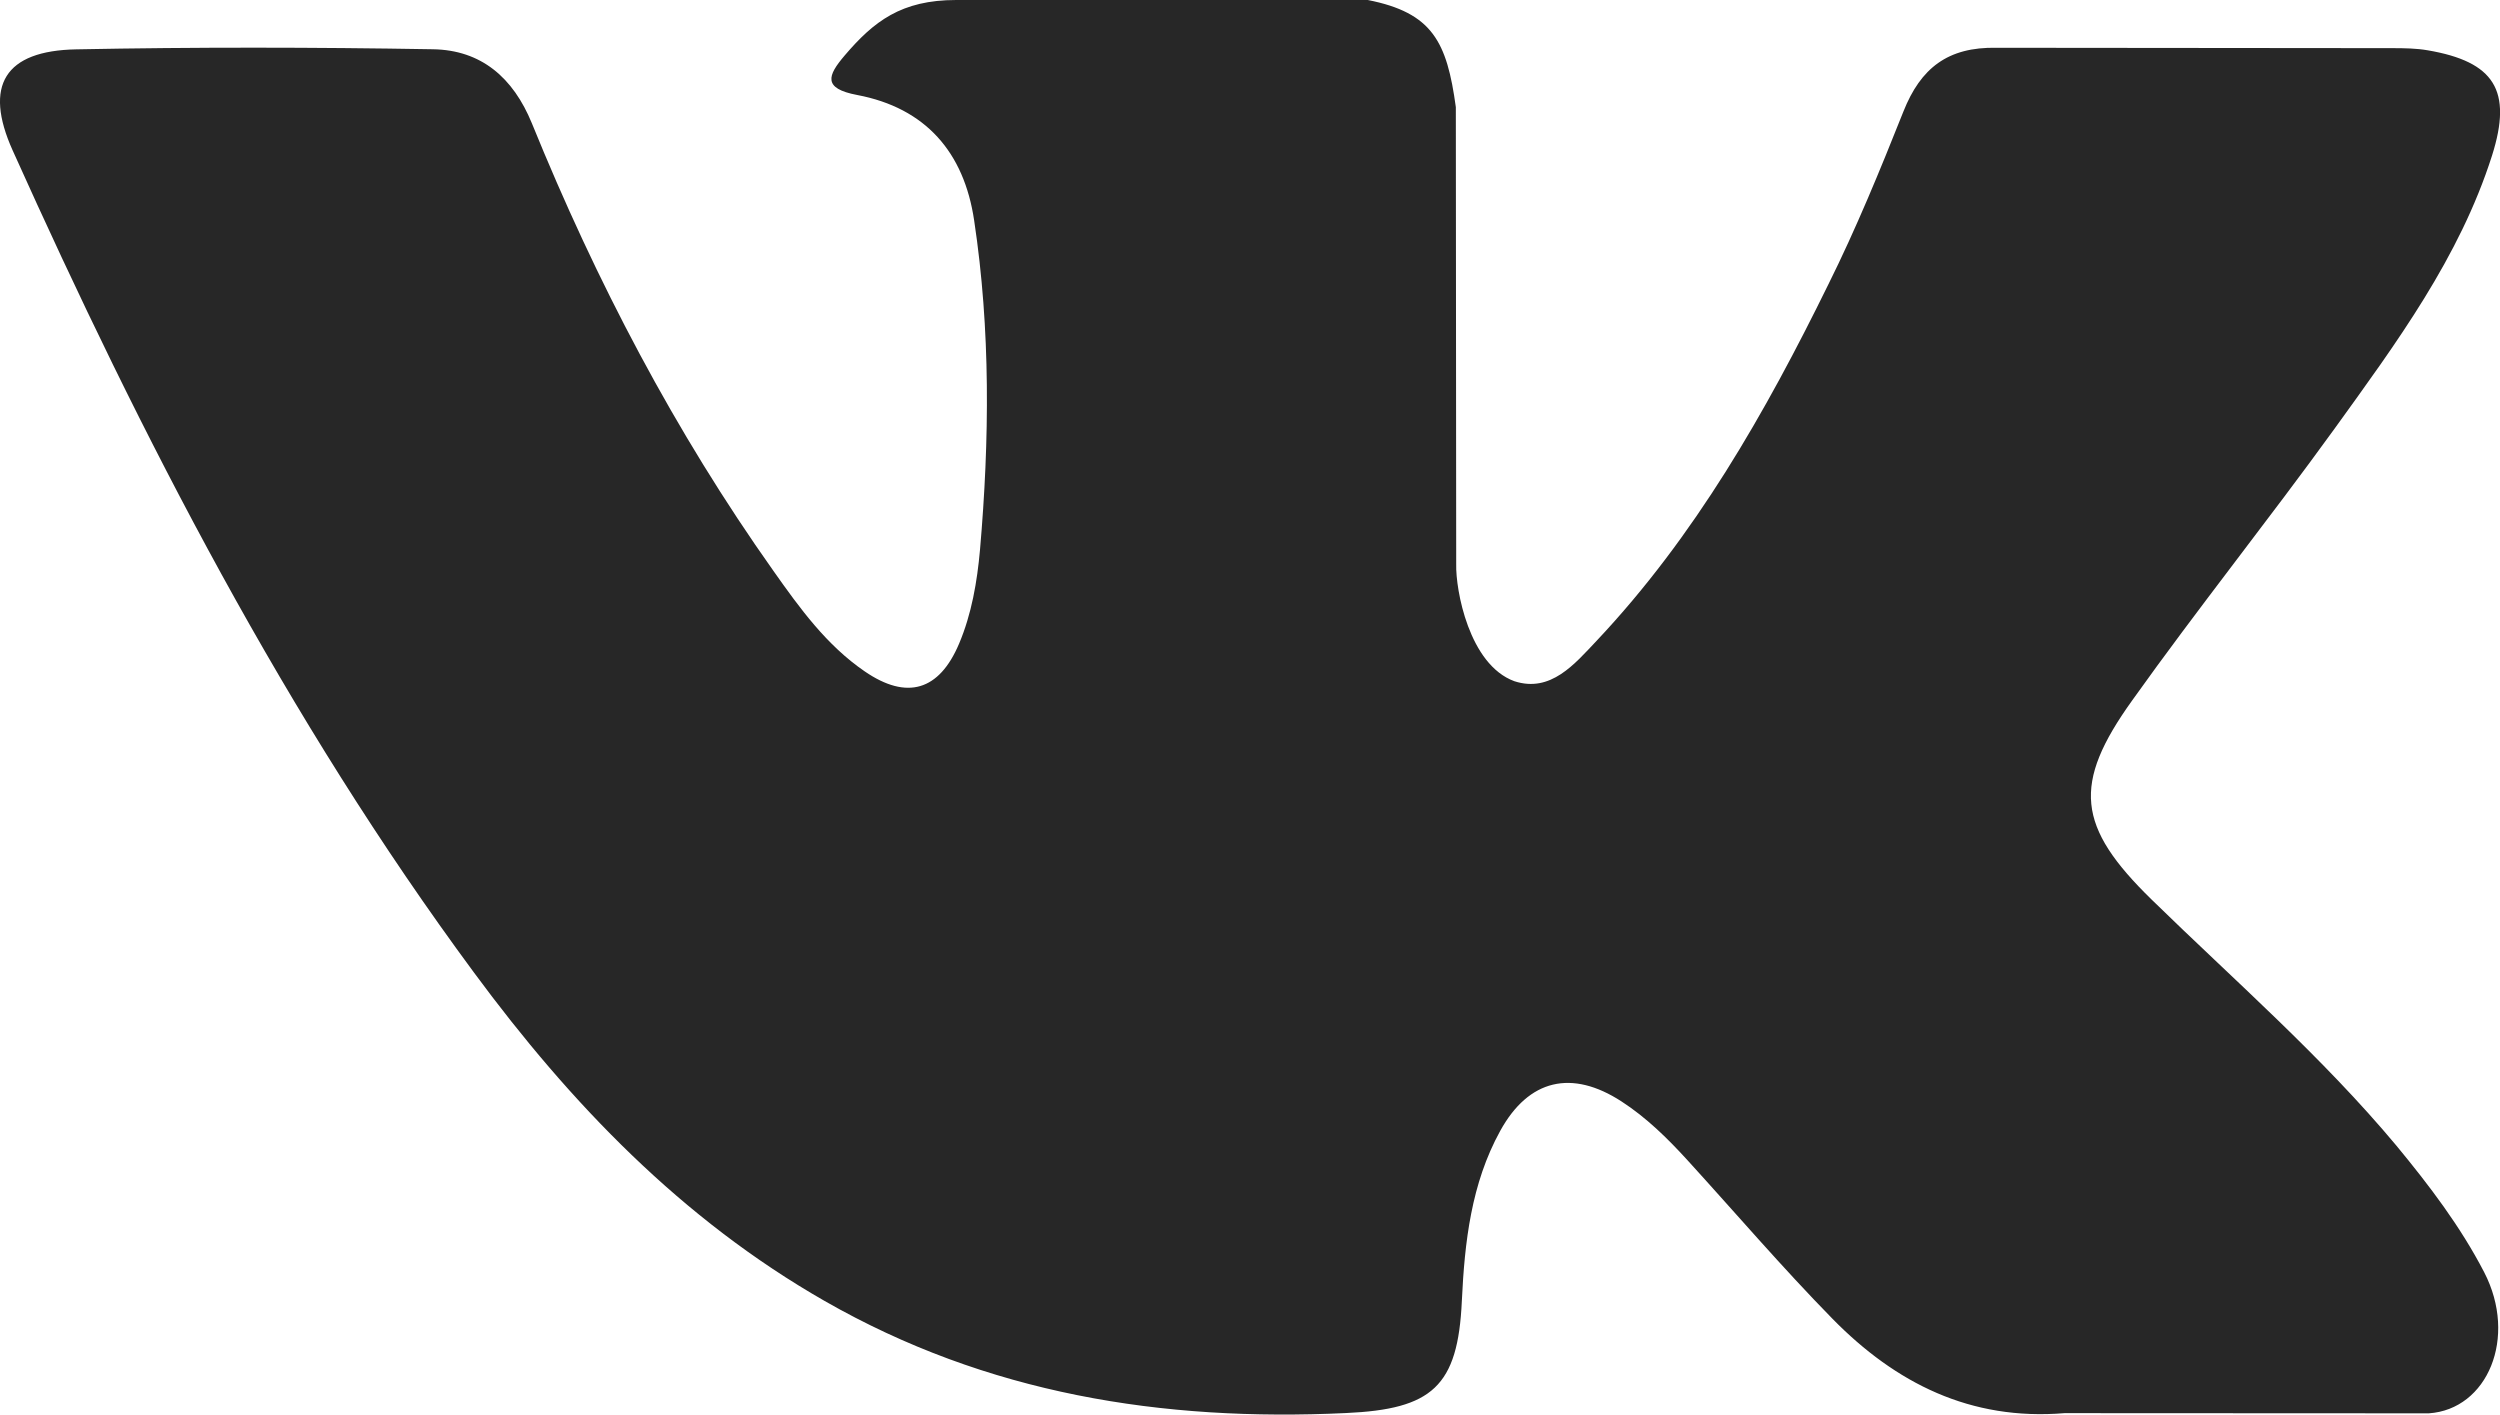
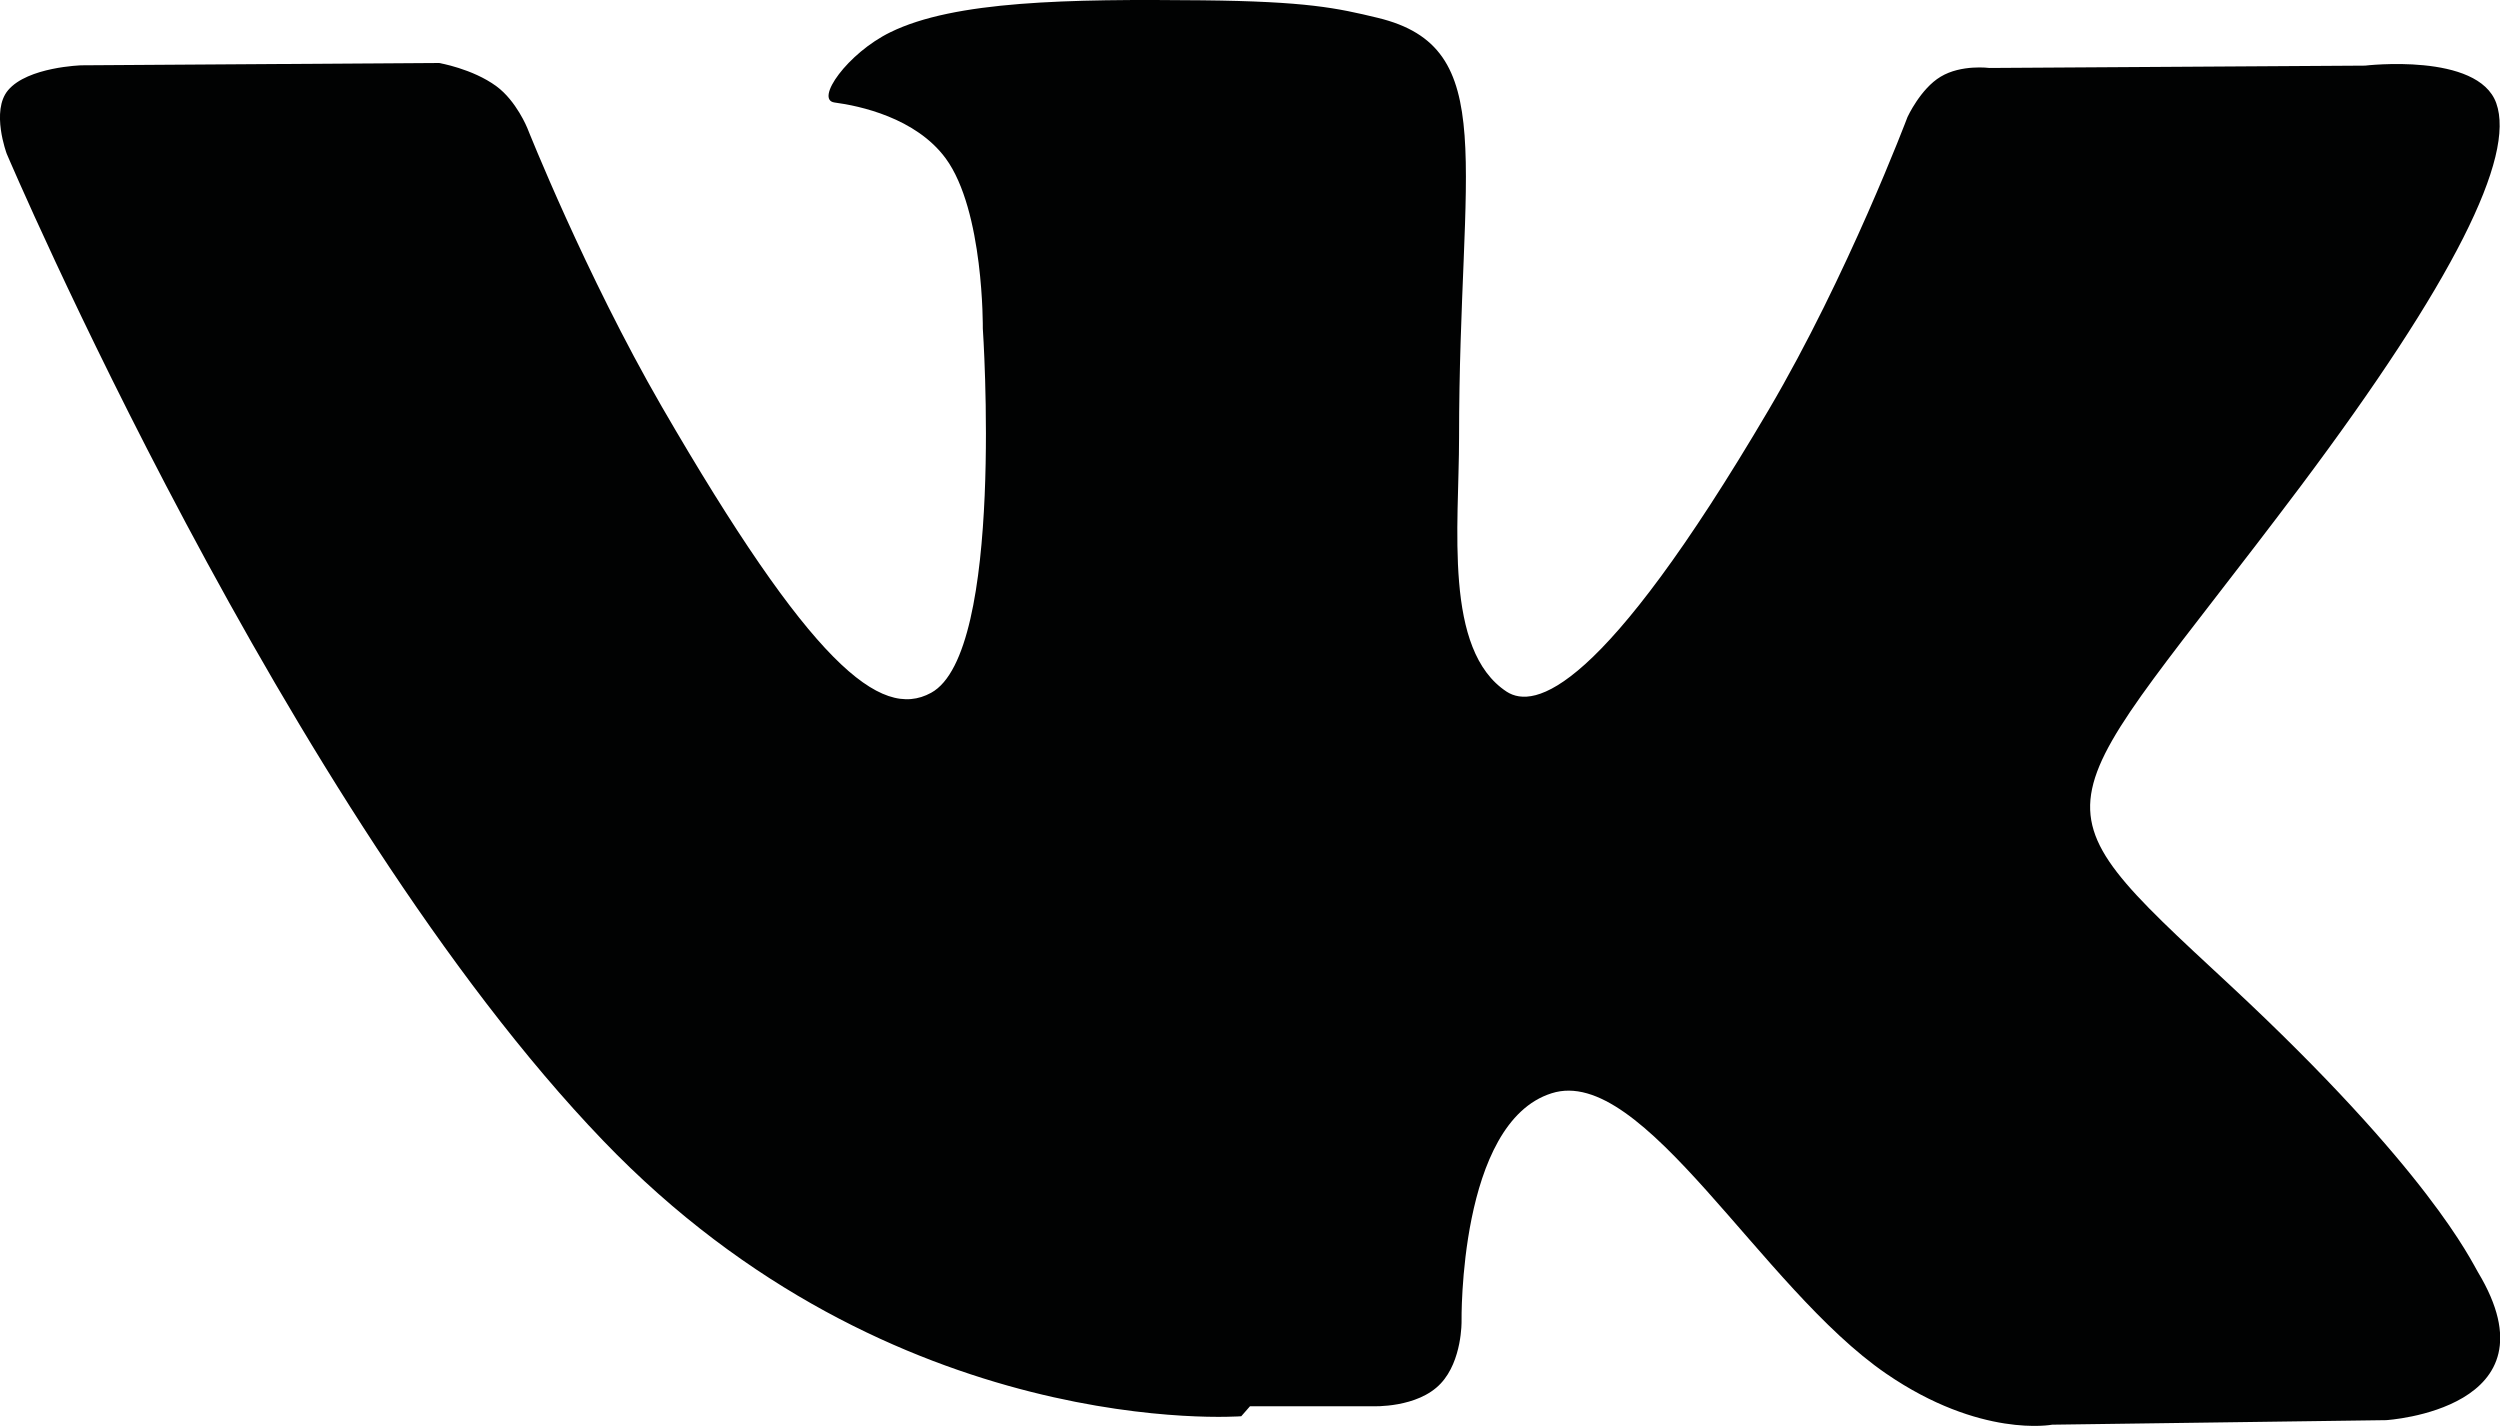
- <svg xmlns="http://www.w3.org/2000/svg" version="1.1" id="Слой_1" x="0px" y="0px" width="27px" height="15.28px" viewBox="0 0 27 15.28" enable-background="new 0 0 27 15.28" xml:space="preserve">
-   <path fill="#272727" d="M23.237,9.715c0.896,0.875,1.842,1.697,2.645,2.659c0.354,0.429,0.69,0.87,0.947,1.366  c0.365,0.706,0.035,1.482-0.598,1.524l-3.934-0.002c-1.015,0.084-1.824-0.324-2.505-1.018c-0.544-0.555-1.049-1.145-1.572-1.719  c-0.214-0.234-0.439-0.455-0.707-0.629c-0.537-0.349-1.003-0.242-1.311,0.318c-0.313,0.569-0.384,1.2-0.414,1.835  c-0.042,0.927-0.322,1.17-1.252,1.212c-1.988,0.094-3.876-0.207-5.629-1.21c-1.545-0.884-2.744-2.133-3.787-3.546  C3.089,7.756,1.534,4.732,0.136,1.623c-0.314-0.7-0.085-1.076,0.688-1.09C2.108,0.508,3.39,0.51,4.675,0.532  C5.197,0.54,5.542,0.838,5.744,1.331c0.694,1.707,1.544,3.332,2.61,4.836c0.283,0.401,0.573,0.802,0.985,1.084  c0.456,0.313,0.804,0.209,1.019-0.299c0.136-0.322,0.195-0.669,0.226-1.014c0.103-1.188,0.115-2.373-0.063-3.556  c-0.109-0.738-0.525-1.216-1.263-1.356C8.882,0.955,8.939,0.815,9.121,0.601C9.437,0.23,9.734,0,10.327,0h4.445  c0.7,0.138,0.855,0.453,0.951,1.157l0.004,4.938c-0.007,0.272,0.137,1.082,0.628,1.262c0.393,0.128,0.651-0.186,0.888-0.436  c1.064-1.129,1.823-2.464,2.502-3.847c0.302-0.607,0.561-1.239,0.812-1.87c0.186-0.468,0.478-0.698,1.005-0.688l4.278,0.004  c0.127,0,0.255,0.002,0.378,0.023c0.721,0.123,0.919,0.433,0.696,1.137c-0.352,1.104-1.034,2.025-1.701,2.95  c-0.714,0.987-1.477,1.941-2.185,2.934C22.378,8.47,22.43,8.927,23.237,9.715L23.237,9.715z" />
+ <svg xmlns="http://www.w3.org/2000/svg" version="1.1" id="Шар_1" x="0px" y="0px" width="16px" height="9.125px" viewBox="0 0 16 9.125" enable-background="new 0 0 16 9.125" xml:space="preserve">
+   <path fill="#010202" d="M8,9h0.785c0,0,0.288,0.013,0.436-0.146c0.137-0.146,0.133-0.397,0.133-0.397s-0.02-1.272,0.576-1.46  c0.586-0.188,1.34,1.245,2.141,1.794c0.604,0.415,1.063,0.327,1.063,0.327l2.137-0.029c0,0,1.117-0.068,0.588-0.947  c-0.043-0.071-0.31-0.649-1.588-1.838c-1.34-1.243-1.162-1.042,0.453-3.192c0.982-1.311,1.375-2.109,1.252-2.452  c-0.117-0.326-0.84-0.24-0.84-0.24l-2.404,0.015c0,0-0.18-0.024-0.312,0.056c-0.129,0.077-0.212,0.258-0.212,0.258  s-0.382,1.014-0.889,1.875c-1.071,1.82-1.5,1.916-1.676,1.803C9.237,4.161,9.338,3.366,9.338,2.802c0-1.763,0.268-2.498-0.521-2.688  C8.556,0.051,8.363,0.009,7.694,0.002C6.835-0.007,6.109,0.005,5.699,0.206C5.424,0.34,5.213,0.639,5.341,0.656  C5.5,0.677,5.86,0.753,6.052,1.013C6.298,1.348,6.29,2.102,6.29,2.102s0.142,2.075-0.331,2.332C5.634,4.612,5.189,4.25,4.234,2.6  C3.746,1.755,3.375,0.82,3.375,0.82S3.305,0.646,3.177,0.552C3.023,0.439,2.809,0.403,2.809,0.403L0.521,0.418  c0,0-0.343,0.01-0.469,0.159C-0.06,0.709,0.043,0.984,0.043,0.984s1.79,4.207,3.817,6.316c1.858,1.936,4.084,1.764,4.084,1.764" />
</svg>
